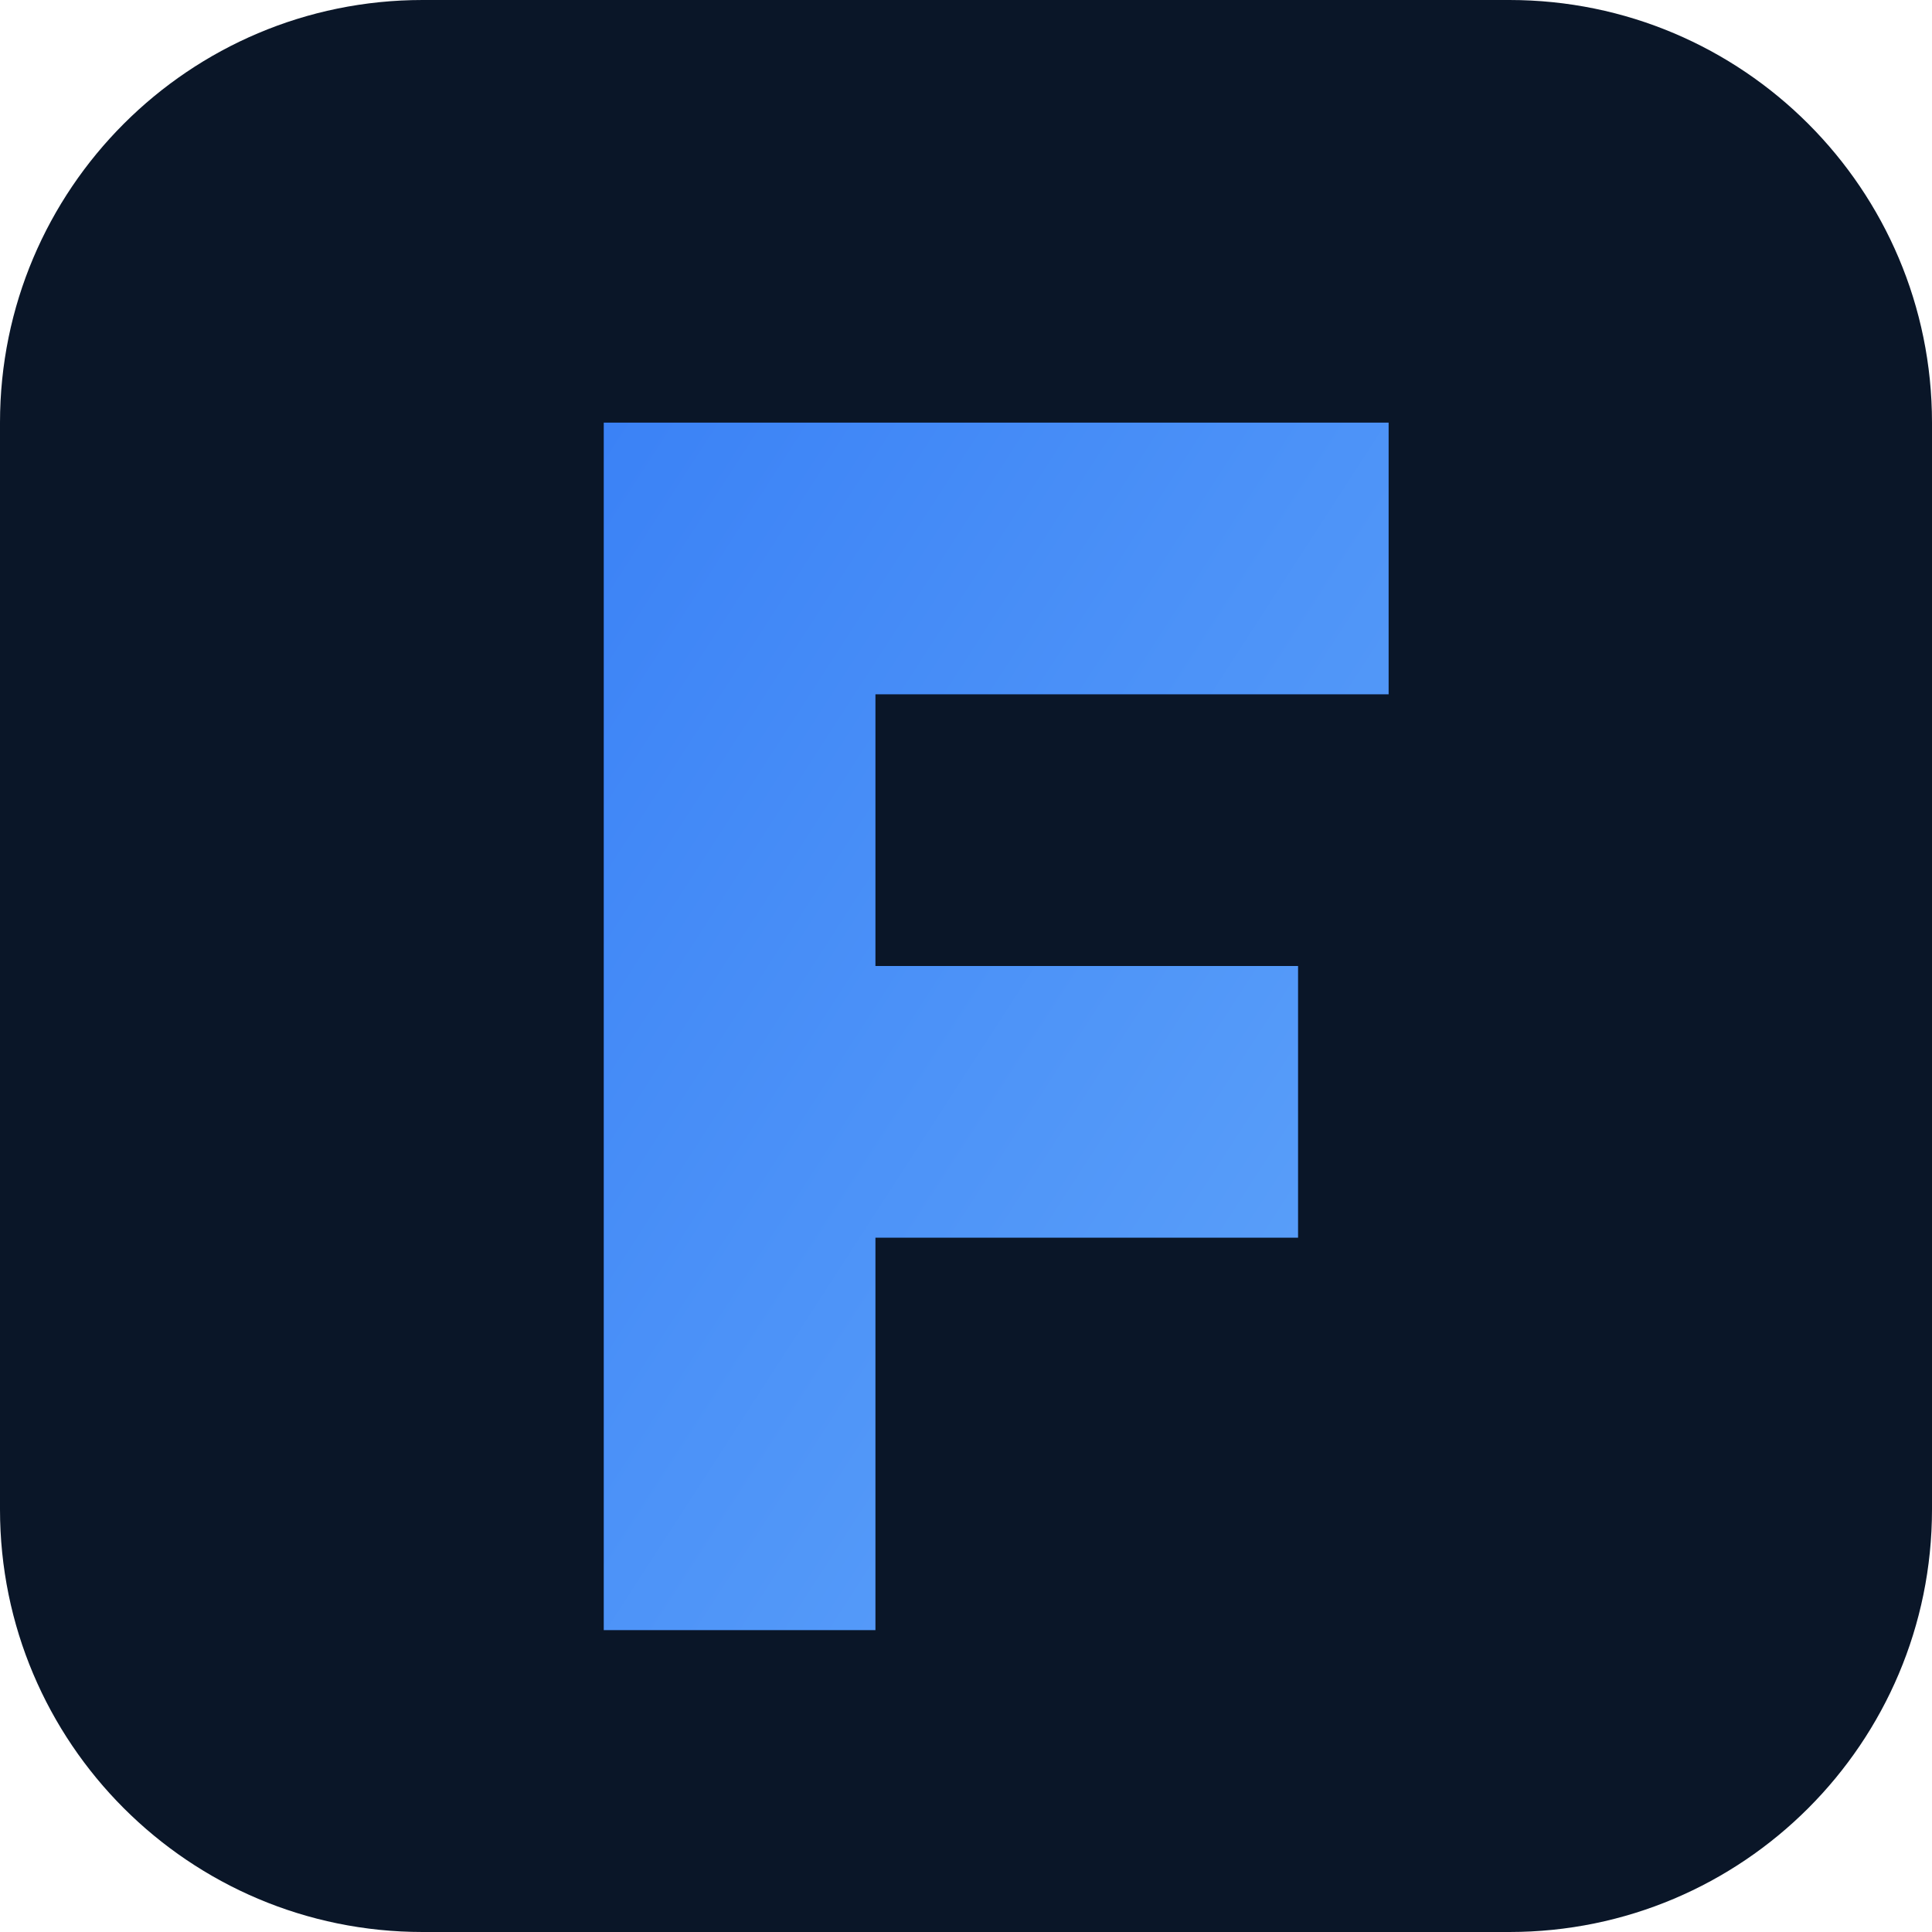
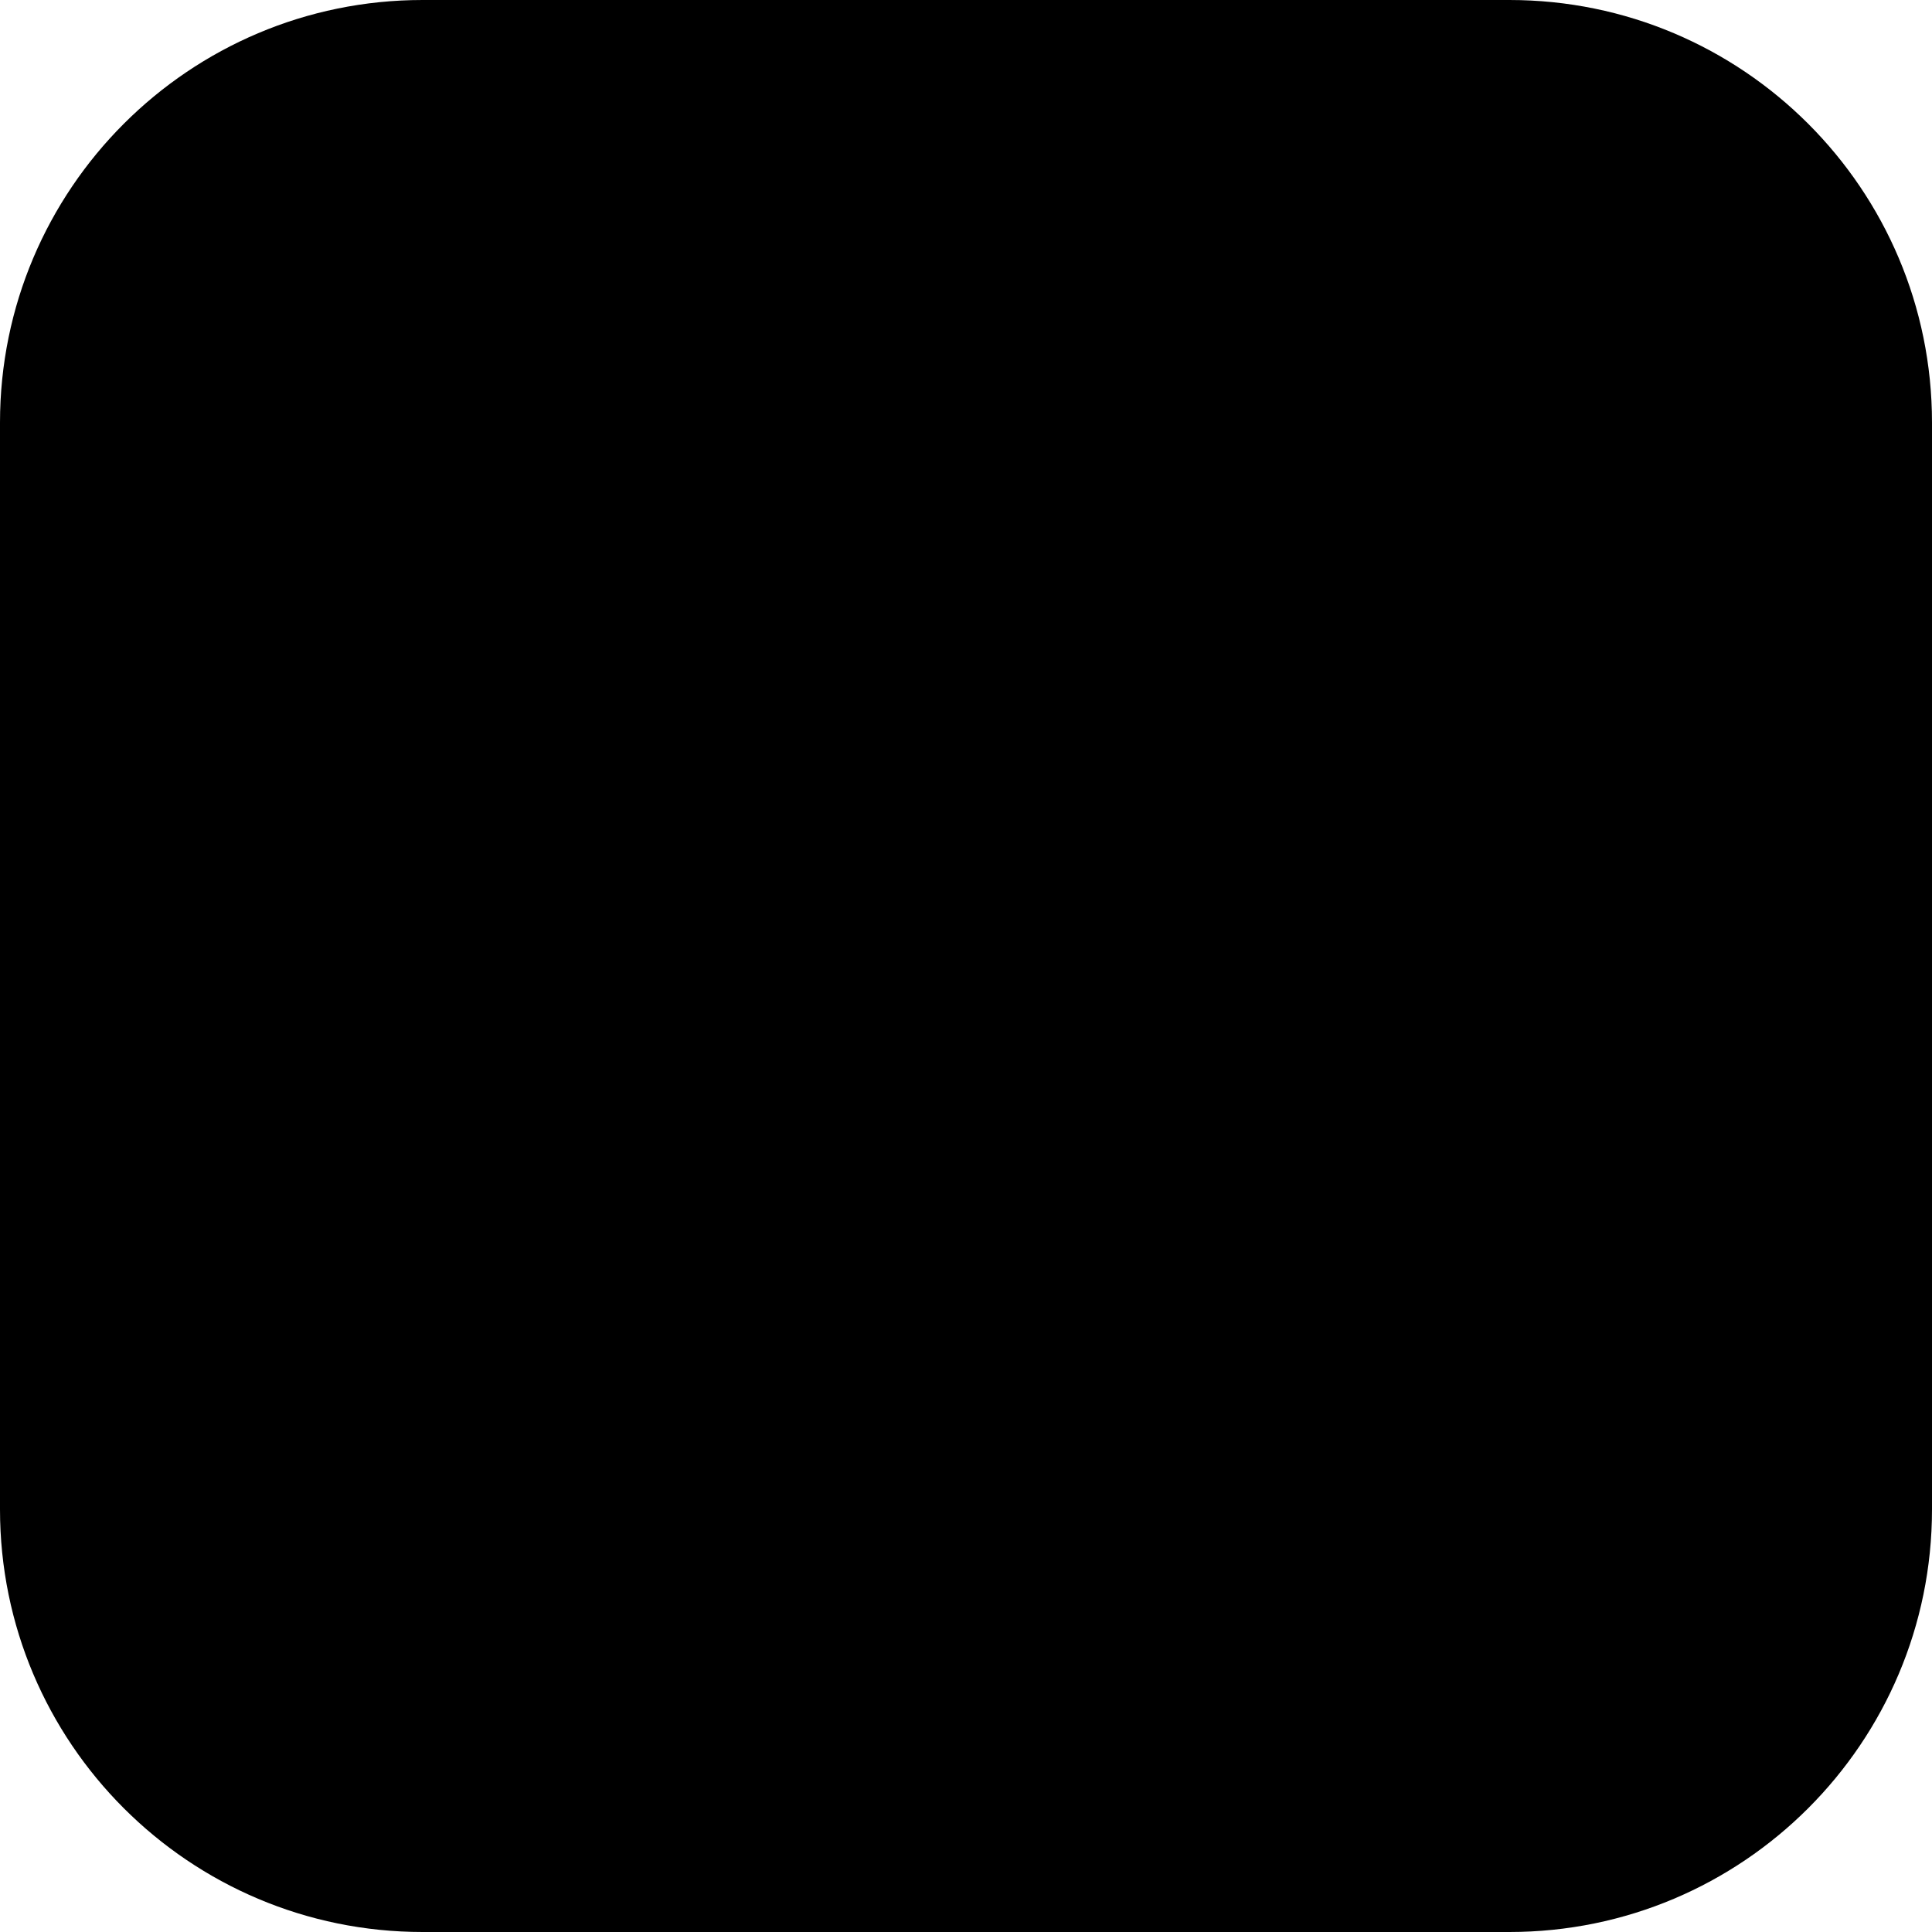
<svg xmlns="http://www.w3.org/2000/svg" viewBox="0 0 64 64">
  <defs>
-     <linearGradient id="g" x1="0" y1="0" x2="1" y2="1">
-       <stop offset="0" stop-color="#3B82F6" />
-       <stop offset="1" stop-color="#60A5FA" />
+     <linearGradient id="flowerp-mark" x1="0" y1="0" x2="1" y2="1">
+       <stop offset="0" stop-color="oklch(0.72 0.2 255)" />
+       <stop offset="1" stop-color="oklch(0.82 0.18 230)" />
    </linearGradient>
+     <radialGradient id="flowerp-glow" cx="50%" cy="30%">
+       <stop offset="0" stop-color="oklch(0.72 0.2 255)" stop-opacity="0.15" />
+       <stop offset="1" stop-color="oklch(0.72 0.2 255)" stop-opacity="0" />
+     </radialGradient>
  </defs>
-   <rect width="64" height="64" rx="14" fill="#0A1628" />
-   <path d="M20 14h26v9H29v9h14v9H29v13h-9z" fill="url(#g)" />
+   <rect width="64" height="64" rx="14" fill="oklch(0.22 0.035 260)" />
+   <rect width="64" height="64" rx="14" fill="url(#flowerp-glow)" />
+   <path d="M20 14h26v9H29v9h14v9H29v13h-9z" fill="url(#flowerp-mark)" />
</svg>
